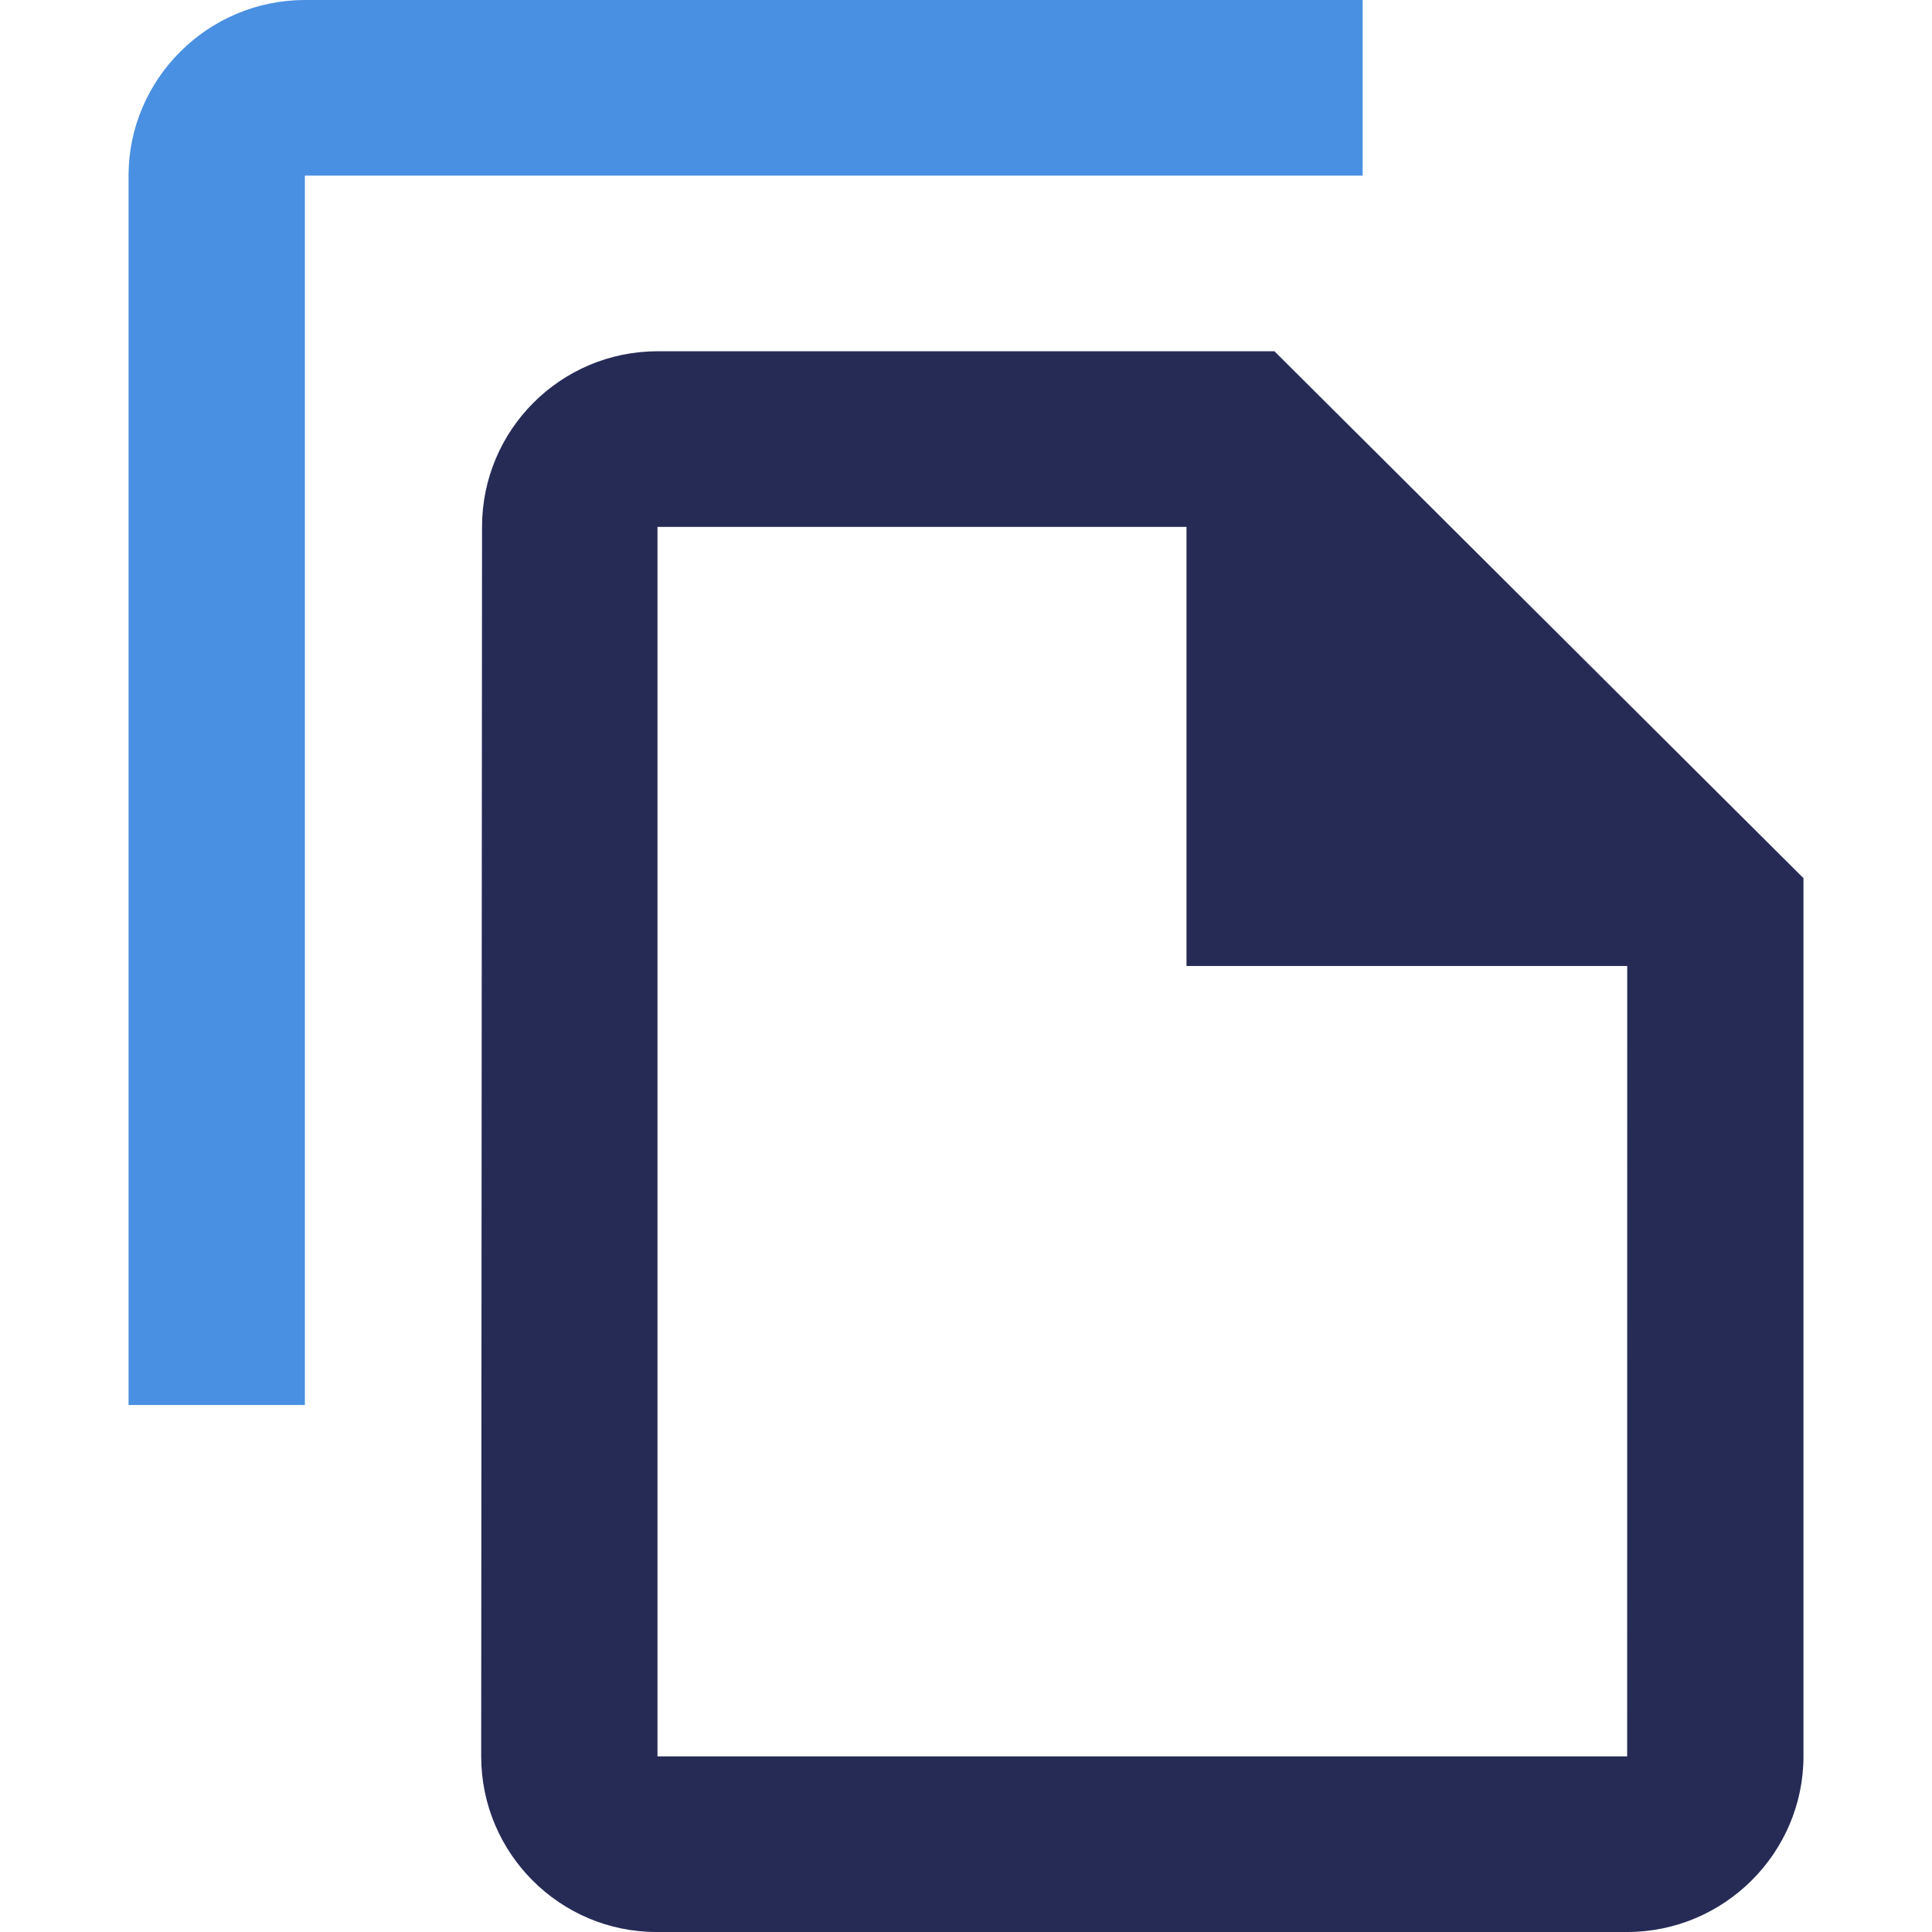
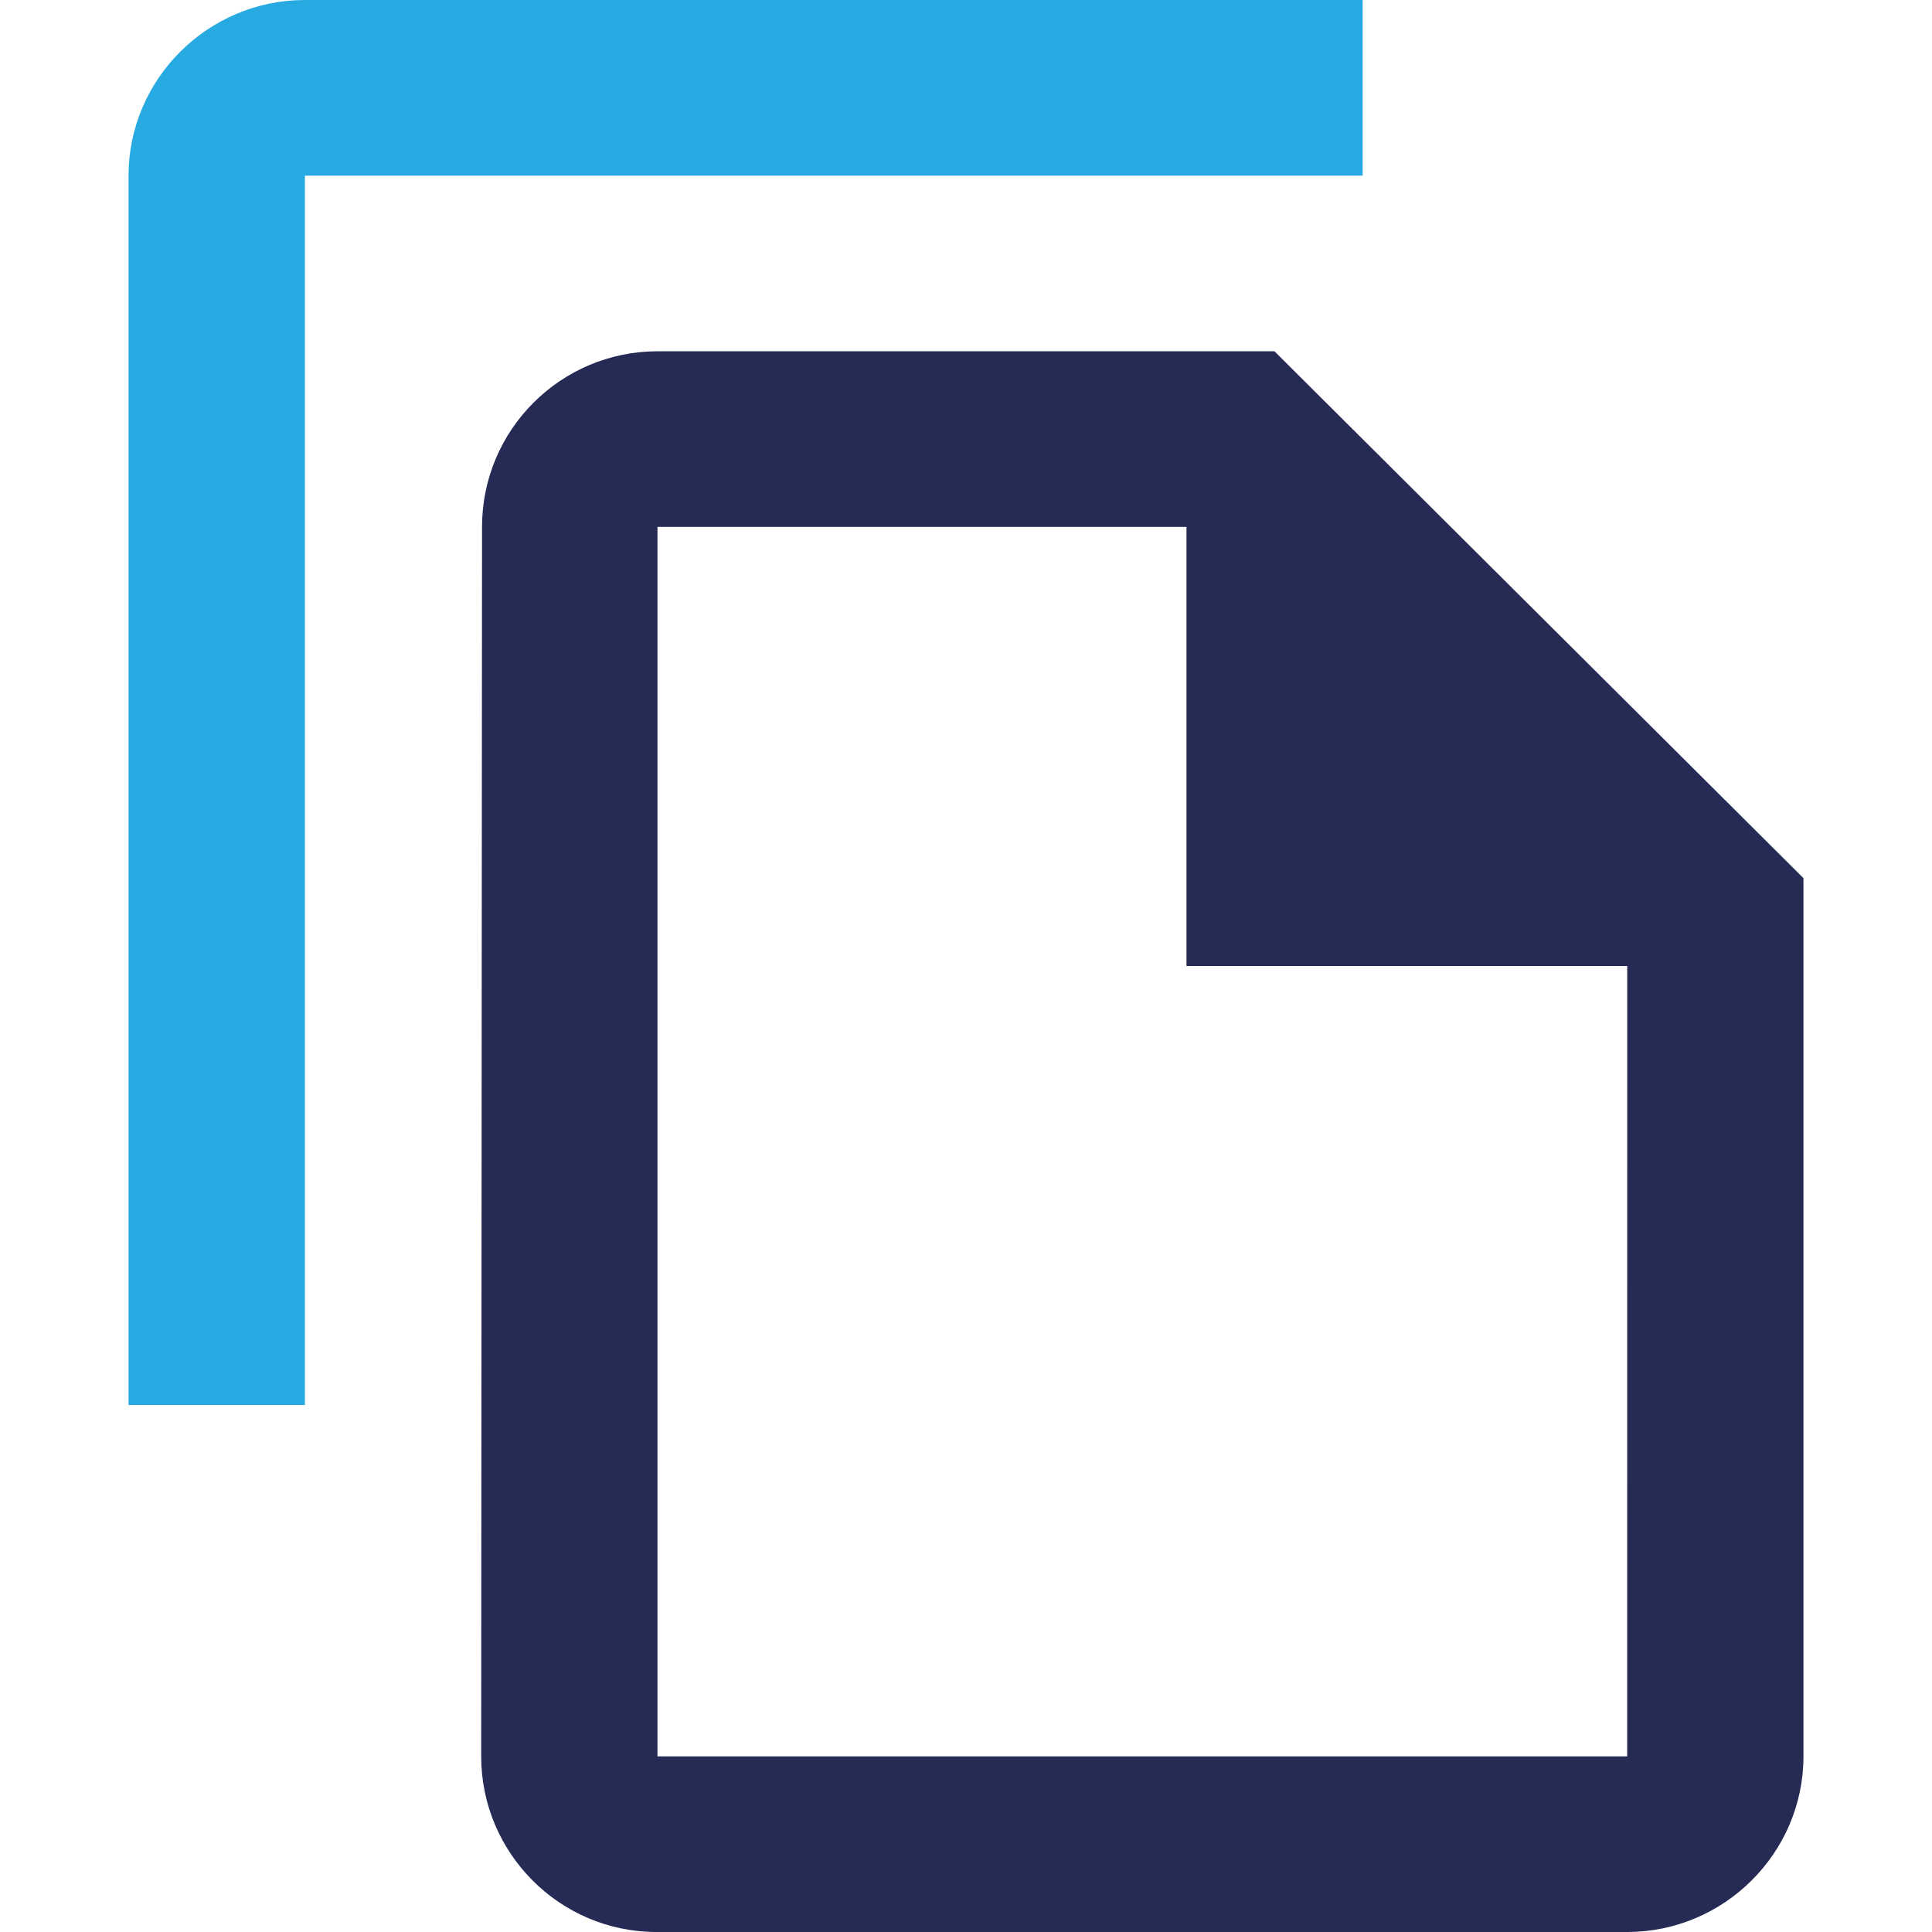
<svg xmlns="http://www.w3.org/2000/svg" version="1.1" id="Layer_1" x="0px" y="0px" width="32px" height="32px" viewBox="0 0 32 32" enable-background="new 0 0 32 32" xml:space="preserve">
  <g>
    <path fill="#262B56" d="M10.89,5.818C9.284,5.82,7.984,7.122,7.984,8.727L7.97,29.091C7.97,30.691,9.269,32,10.874,32h16.078   c1.604,0,2.919-1.309,2.919-2.909V14.545l-8.762-8.727H10.89z M26.951,29.091H10.89V8.727h8.762V16h7.3L26.951,29.091   L26.951,29.091z" />
-     <path fill="#4A90E2" d="M22.57,0H5.05C3.445,0,2.129,1.309,2.129,2.909v20.362H5.05V2.909H22.57V0z" />
+     <path fill="#27AAE1" d="M22.57,0H5.05C3.445,0,2.129,1.309,2.129,2.909v20.362H5.05V2.909H22.57V0z" />
  </g>
</svg>
